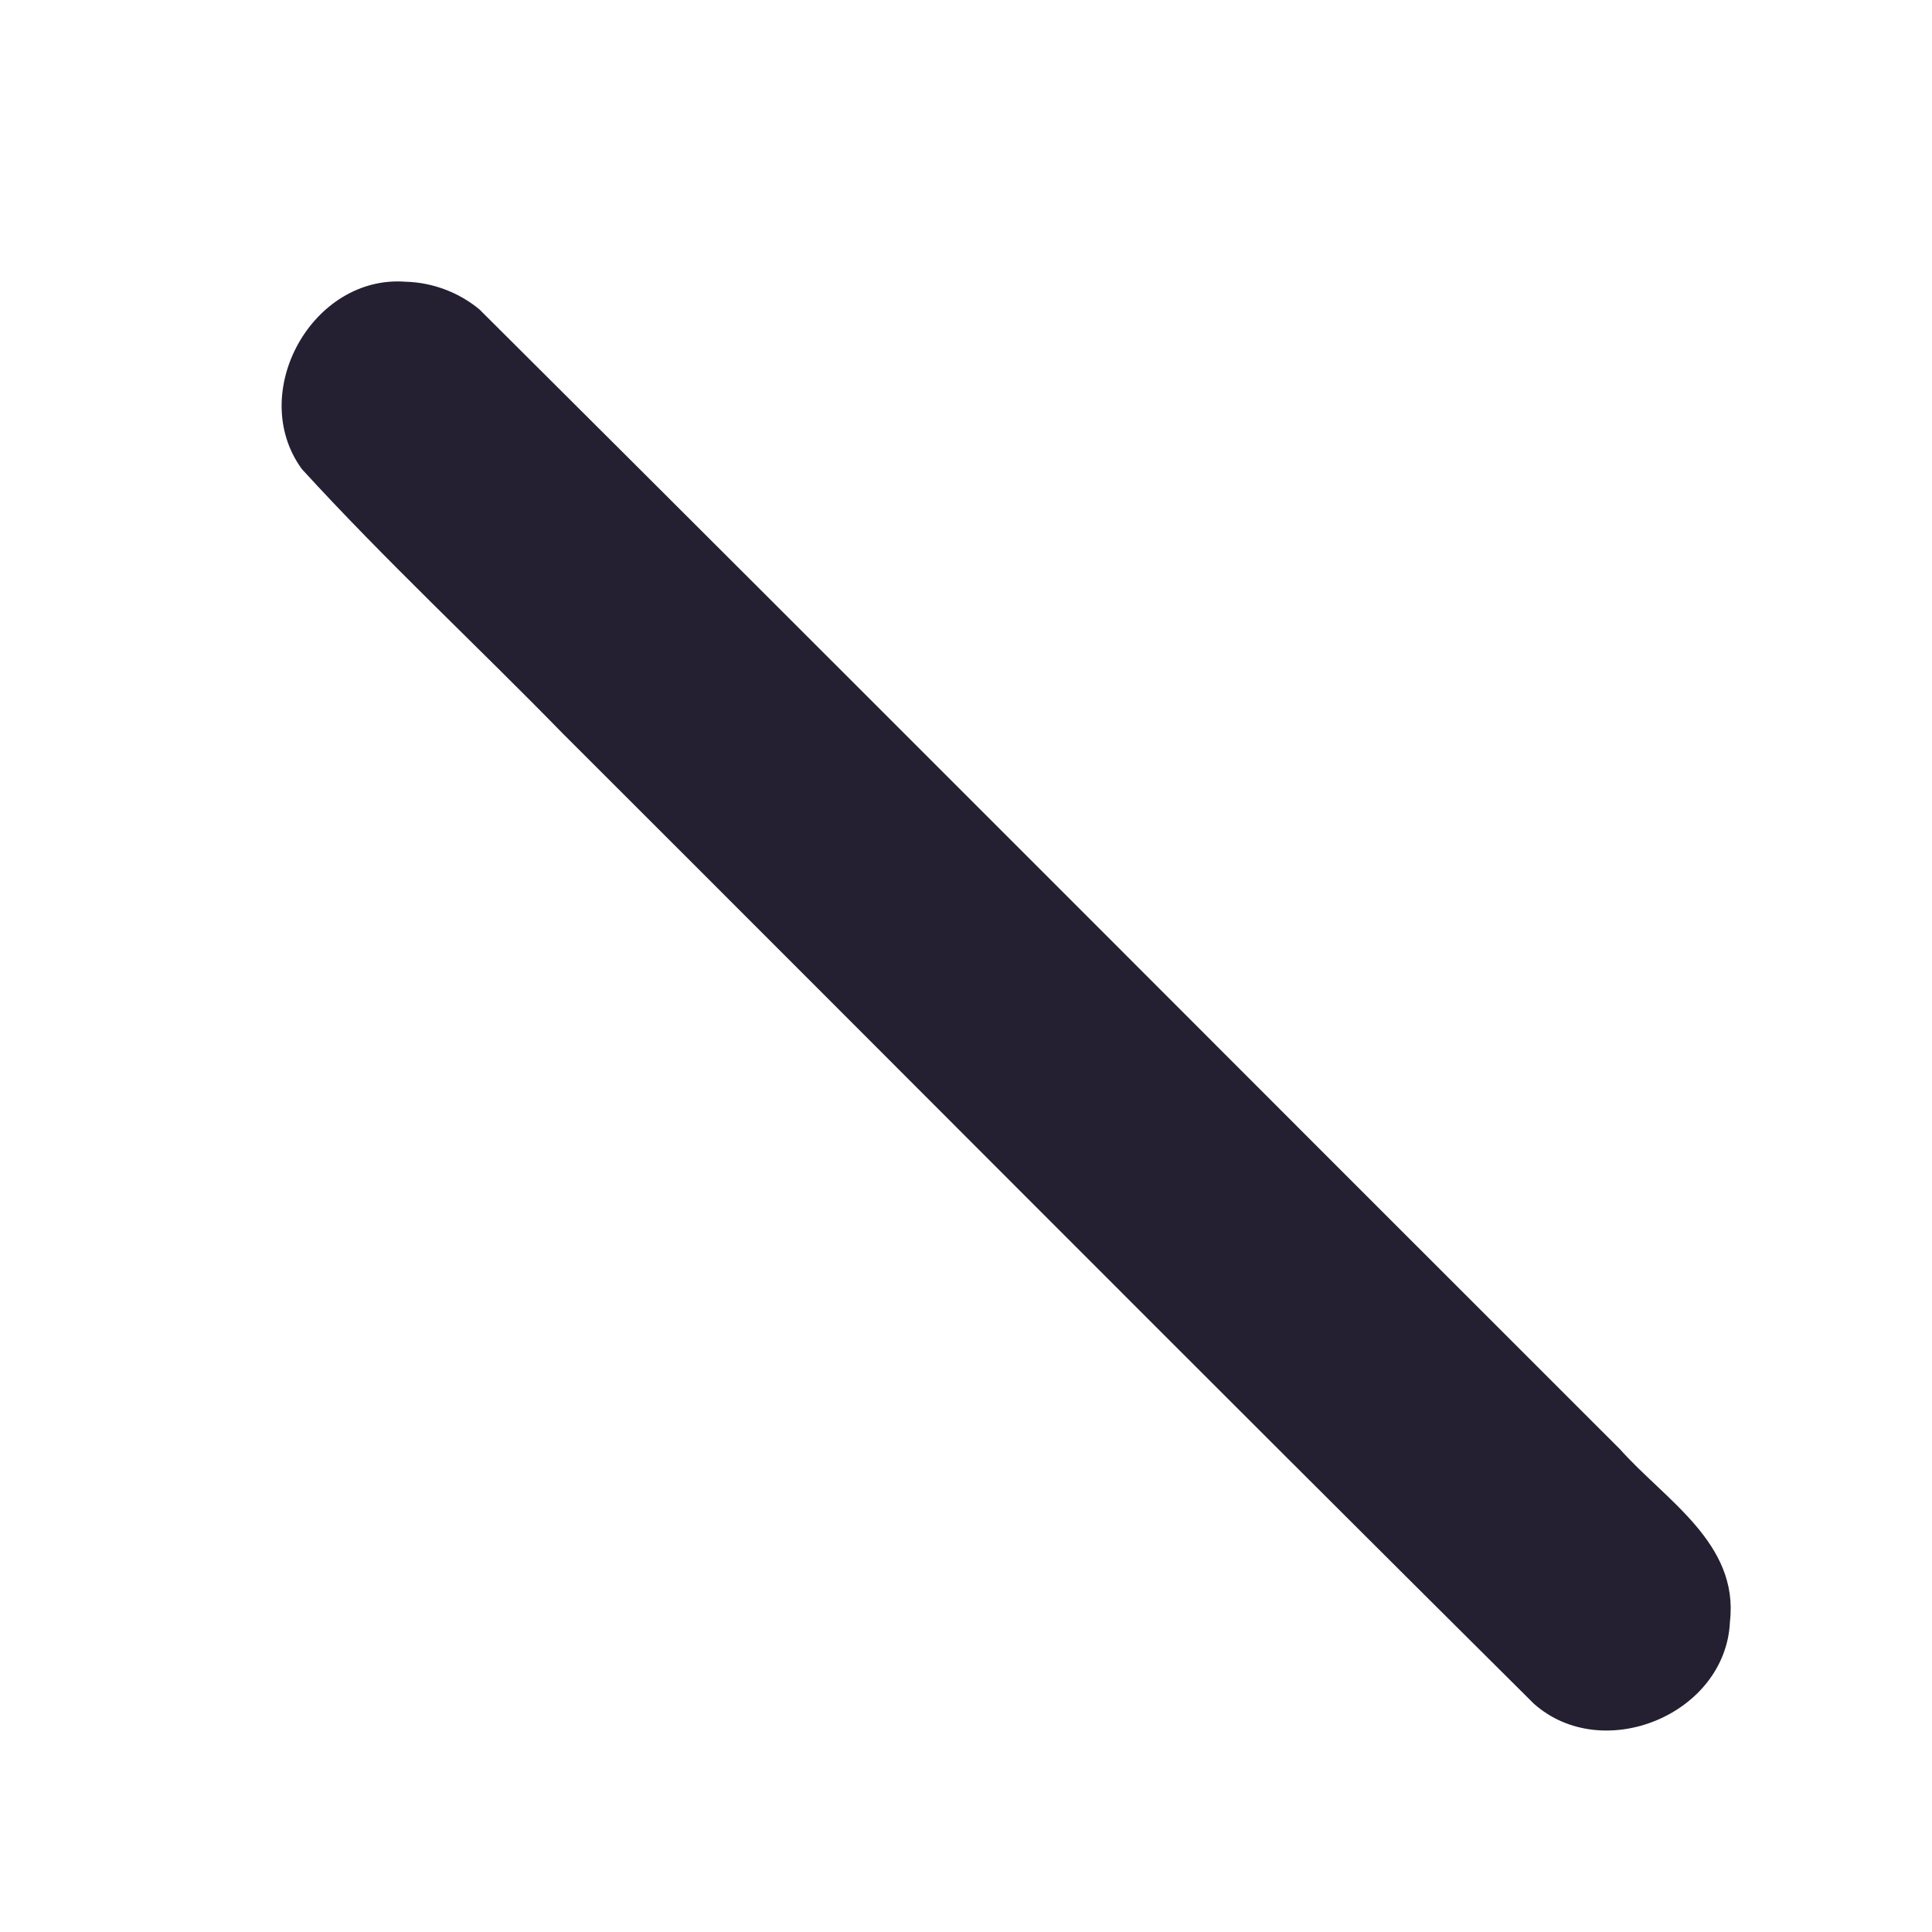
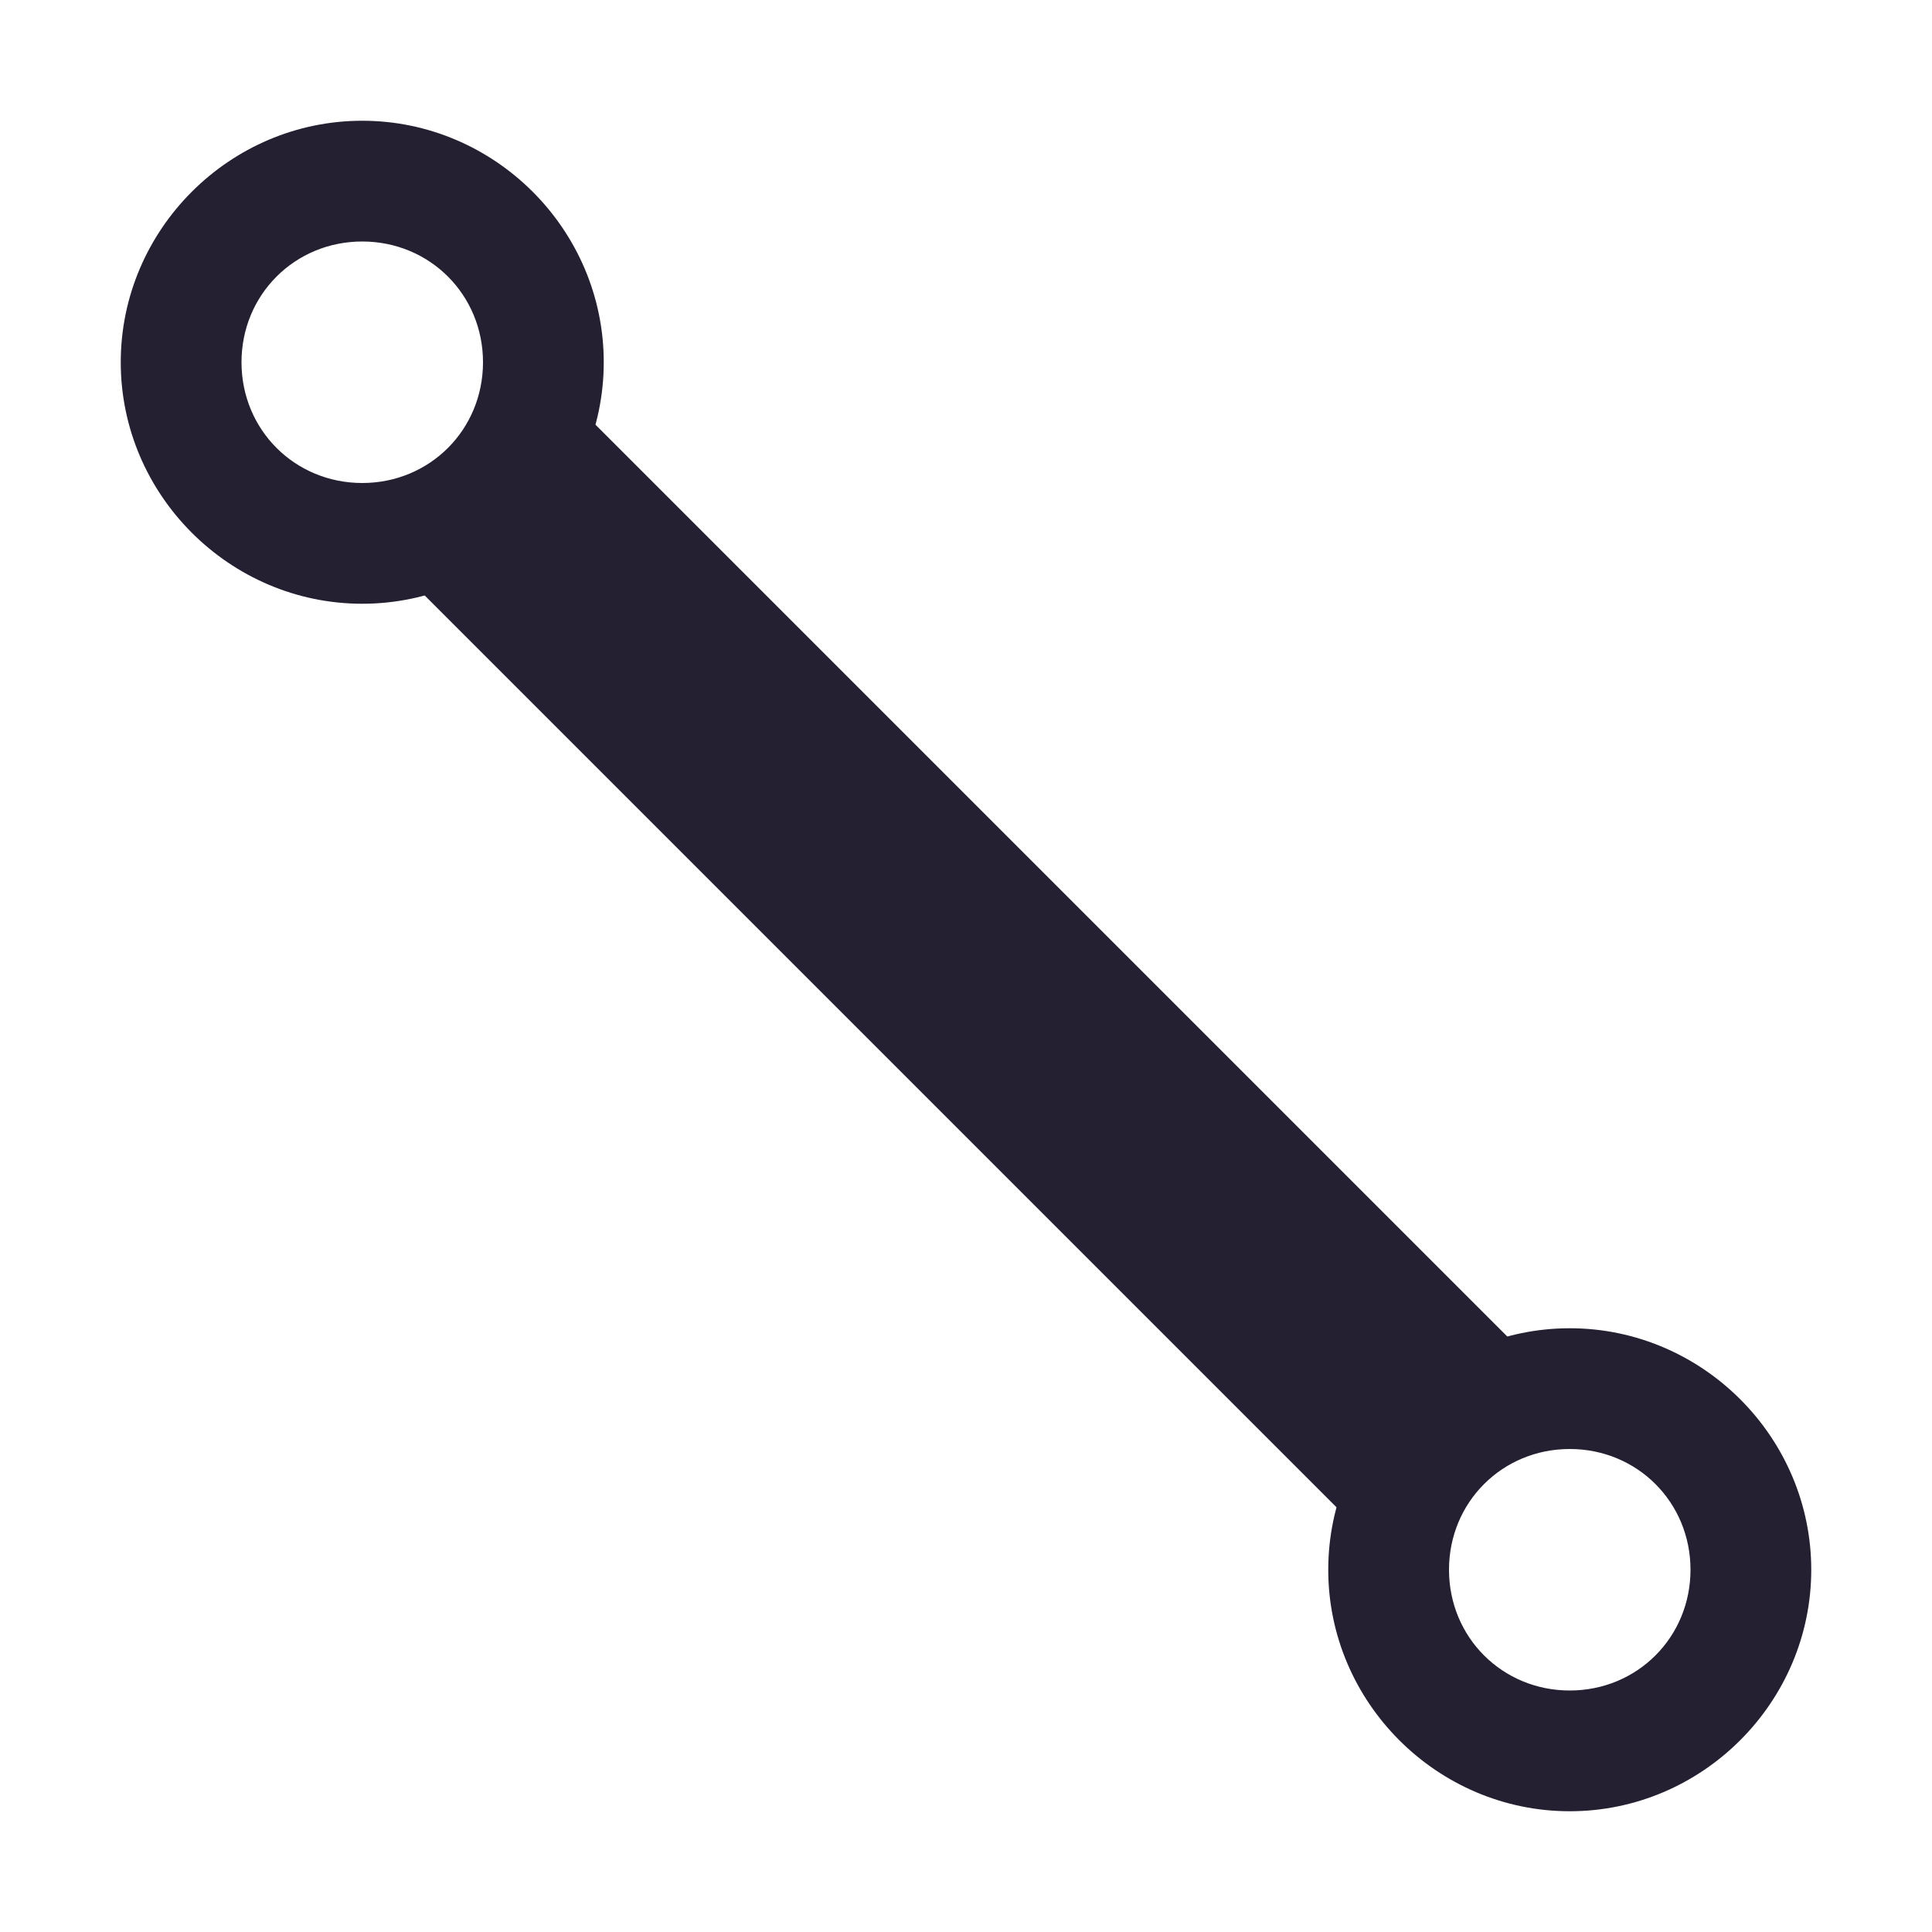
- <svg xmlns="http://www.w3.org/2000/svg" height="24" width="24" version="1.1" id="svg4">
+ <svg xmlns="http://www.w3.org/2000/svg" height="16" width="16" version="1.1" id="svg4">
  <defs id="defs8">
-     <marker style="overflow:visible;" id="Legs" refX="0.0" refY="0.0" orient="auto">
+     <marker style="overflow:visible" id="Legs" refX="0" refY="0" orient="auto">
      <g transform="scale(-0.7)" id="g1163">
-         <g id="g2032" transform="matrix(-1.836909e-16,-1,-1,1.836909e-16,20.70862,21.31391)">
-           <path style="fill:none;fill-opacity:0.75;fill-rule:evenodd;stroke:#000000;stroke-width:1pt;marker-start:none;marker-end:none;" d="M 21.221,20.675 C 14.311,25.397 18.767,27.282 15.38,34.119" id="path2019" />
-           <path style="fill:none;fill-opacity:0.75;fill-rule:evenodd;stroke:#000000;stroke-width:1pt;marker-start:none;marker-end:none;" d="M 21.398,20.548 C 20.038,28.896 24.934,29.318 25.903,34.373" id="path2026" />
+         <g id="g2032" transform="matrix(0,-1,-1,0,20.70862,21.31391)">
+           <path style="fill:none;fill-opacity:0.75;fill-rule:evenodd;stroke:#000000;stroke-width:1pt;marker-start:none;marker-end:none" d="m 21.221,20.675 c -6.91,4.721 -2.455,6.607 -5.841,13.443" id="path2019" />
+           <path style="fill:none;fill-opacity:0.75;fill-rule:evenodd;stroke:#000000;stroke-width:1pt;marker-start:none;marker-end:none" d="m 21.398,20.548 c -1.361,8.348 3.536,8.77 4.505,13.825" id="path2026" />
        </g>
-         <path style="fill:#030300;fill-rule:evenodd;stroke-width:1pt;marker-end:none;" d="M -14.09,-6.732 L -15.012,-2.688 L -11.049,-3.912 L -14.09,-6.732 z " id="polygon2039" />
-         <path style="fill:#030300;fill-rule:evenodd;stroke-width:1pt;marker-end:none;" d="M -15.216,4.557 L -13.342,8.256 L -11.075,4.784 L -15.216,4.557 z " id="path2041" />
+         <path style="fill:#030300;fill-rule:evenodd;stroke-width:1pt;marker-end:none" d="m -14.09,-6.732 -0.922,4.043 3.963,-1.223 z" id="polygon2039" />
+         <path style="fill:#030300;fill-rule:evenodd;stroke-width:1pt;marker-end:none" d="m -15.216,4.557 1.874,3.7 2.267,-3.473 z" id="path2041" />
      </g>
    </marker>
-     <marker style="overflow:visible;" id="Tail" refX="0.0" refY="0.0" orient="auto">
+     <marker style="overflow:visible" id="Tail" refX="0" refY="0" orient="auto">
      <g transform="scale(-1.2)" id="g1087">
-         <path style="fill:none;fill-rule:evenodd;stroke:#000000;stroke-width:0.8;marker-start:none;marker-end:none;stroke-linecap:round;" d="M -3.805,-3.959 L 0.544,-0.001" id="path1126" />
-         <path style="fill:none;fill-rule:evenodd;stroke:#000000;stroke-width:0.8;marker-start:none;marker-end:none;stroke-linecap:round;" d="M -1.287,-3.959 L 3.062,-0.001" id="path1127" />
-         <path style="fill:none;fill-rule:evenodd;stroke:#000000;stroke-width:0.8;marker-start:none;marker-end:none;stroke-linecap:round;" d="M 1.305,-3.959 L 5.654,-0.001" id="path1956" />
-         <path style="fill:none;fill-rule:evenodd;stroke:#000000;stroke-width:0.8;marker-start:none;marker-end:none;stroke-linecap:round;" d="M -3.805,4.178 L 0.544,0.22" id="path1848" />
-         <path style="fill:none;fill-rule:evenodd;stroke:#000000;stroke-width:0.8;marker-start:none;marker-end:none;stroke-linecap:round;" d="M -1.287,4.178 L 3.062,0.22" id="path1849" />
-         <path style="fill:none;fill-rule:evenodd;stroke:#000000;stroke-width:0.8;marker-start:none;marker-end:none;stroke-linecap:round;" d="M 1.305,4.178 L 5.654,0.22" id="path1850" />
+         <path style="fill:none;fill-rule:evenodd;stroke:#000000;stroke-width:0.8;stroke-linecap:round;marker-start:none;marker-end:none" d="M -3.805,-3.959 0.544,-6.8114835e-4" id="path1126" />
+         <path style="fill:none;fill-rule:evenodd;stroke:#000000;stroke-width:0.8;stroke-linecap:round;marker-start:none;marker-end:none" d="M -1.287,-3.959 3.062,-6.8114835e-4" id="path1127" />
+         <path style="fill:none;fill-rule:evenodd;stroke:#000000;stroke-width:0.8;stroke-linecap:round;marker-start:none;marker-end:none" d="M 1.305,-3.959 5.654,-6.8114835e-4" id="path1956" />
+         <path style="fill:none;fill-rule:evenodd;stroke:#000000;stroke-width:0.8;stroke-linecap:round;marker-start:none;marker-end:none" d="M -3.805,4.178 0.544,0.22" id="path1848" />
+         <path style="fill:none;fill-rule:evenodd;stroke:#000000;stroke-width:0.8;stroke-linecap:round;marker-start:none;marker-end:none" d="M -1.287,4.178 3.062,0.22" id="path1849" />
+         <path style="fill:none;fill-rule:evenodd;stroke:#000000;stroke-width:0.8;stroke-linecap:round;marker-start:none;marker-end:none" d="M 1.305,4.178 5.654,0.22" id="path1850" />
      </g>
    </marker>
-     <marker style="overflow:visible;" id="DistanceOut" refX="0.0" refY="0.0" orient="auto">
-       <g id="g2006" transform="scale(-0.6,0.6) translate(8,0)">
-         <path style="fill-rule:evenodd;stroke:#000000;stroke-width:1.0pt;marker-start:none;" d="M 0.0,0.0 L 5.0,-5.0 L -12.5,0.0 L 5.0,5.0 L 0.0,0.0 z " id="path2007" />
-         <path style="fill:none;fill-opacity:0.75;fill-rule:evenodd;stroke:#000000;stroke-width:1.2pt;marker-start:none;" d="M -14.76,-7 L -14.76,65" id="path2008" />
+     <marker style="overflow:visible" id="DistanceOut" refX="0" refY="0" orient="auto">
+       <g id="g2006" transform="matrix(-0.6,0,0,0.6,-4.8,0)">
+         <path style="fill-rule:evenodd;stroke:#000000;stroke-width:1pt;marker-start:none" d="M 0,0 5,-5 -12.5,0 5,5 Z" id="path2007" />
+         <path style="fill:none;fill-opacity:0.75;fill-rule:evenodd;stroke:#000000;stroke-width:1.2pt;marker-start:none" d="M -14.76,-7 V 65" id="path2008" />
      </g>
    </marker>
-     <marker style="overflow:visible;" id="DistanceIn" refX="0.0" refY="0.0" orient="auto">
-       <g id="g2002" transform="scale(0.6,0.6) translate(8,0)">
-         <path style="fill-rule:evenodd;stroke:#000000;stroke-width:1.0pt;marker-start:none;" d="M 0.0,0.0 L 5.0,-5.0 L -12.5,0.0 L 5.0,5.0 L 0.0,0.0 z " id="path2003" />
-         <path style="fill:none;fill-opacity:0.75;fill-rule:evenodd;stroke:#000000;stroke-width:1.2pt;marker-start:none;" d="M -14.76,-7 L -14.76,65" id="path2004" />
+     <marker style="overflow:visible" id="DistanceIn" refX="0" refY="0" orient="auto">
+       <g id="g2002" transform="matrix(0.6,0,0,0.6,4.8,0)">
+         <path style="fill-rule:evenodd;stroke:#000000;stroke-width:1pt;marker-start:none" d="M 0,0 5,-5 -12.5,0 5,5 Z" id="path2003" />
+         <path style="fill:none;fill-opacity:0.75;fill-rule:evenodd;stroke:#000000;stroke-width:1.2pt;marker-start:none" d="M -14.76,-7 V 65" id="path2004" />
      </g>
    </marker>
-     <marker style="overflow:visible;" id="CurvyCross" refX="0.0" refY="0.0" orient="auto">
+     <marker style="overflow:visible" id="CurvyCross" refX="0" refY="0" orient="auto">
      <g id="g948" transform="scale(0.6)">
-         <path style="fill:none;fill-rule:evenodd;stroke:#000000;stroke-width:1.0pt;marker-start:none;marker-end:none;" d="M 4.625,-5.046 C 1.865,-5.046 -0.375,-2.806 -0.375,-0.046 C -0.375,2.714 1.865,4.954 4.625,4.954" id="path946" />
-         <path style="fill:none;fill-rule:evenodd;stroke:#000000;stroke-width:1.0pt;marker-start:none;marker-end:none;" d="M -5.413,-5.046 C -2.653,-5.046 -0.413,-2.806 -0.413,-0.046 C -0.413,2.714 -2.653,4.954 -5.413,4.954" id="path947" />
+         <path style="fill:none;fill-rule:evenodd;stroke:#000000;stroke-width:1pt;marker-start:none;marker-end:none" d="m 4.625,-5.046 c -2.76,0 -5,2.24 -5,5 0,2.76 2.24,5 5,5" id="path946" />
+         <path style="fill:none;fill-rule:evenodd;stroke:#000000;stroke-width:1pt;marker-start:none;marker-end:none" d="m -5.413,-5.046 c 2.76,0 5,2.24 5,5 0,2.76 -2.24,5 -5,5" id="path947" />
      </g>
    </marker>
-     <marker style="overflow:visible;" id="SemiCircleOut" refX="0.0" refY="0.0" orient="auto">
-       <path transform="scale(0.6) translate(7.125493,0.763446)" style="fill-rule:evenodd;stroke:#000000;stroke-width:1.0pt;marker-start:none;marker-end:none;" d="M -2.5,-0.809 C -2.5,1.951 -4.74,4.191 -7.5,4.191 L -7.5,-5.809 C -4.74,-5.809 -2.5,-3.569 -2.5,-0.809 z " id="path953" />
+     <marker style="overflow:visible" id="SemiCircleOut" refX="0" refY="0" orient="auto">
+       <path transform="matrix(0.6,0,0,0.6,4.275296,0.4580676)" style="fill-rule:evenodd;stroke:#000000;stroke-width:1pt;marker-start:none;marker-end:none" d="m -2.5,-0.809 c 0,2.76 -2.24,5 -5,5 v -10 c 2.76,0 5,2.24 5,5 z" id="path953" />
    </marker>
-     <marker style="overflow:visible;" id="Torso" refX="0.0" refY="0.0" orient="auto">
+     <marker style="overflow:visible" id="Torso" refX="0" refY="0" orient="auto">
      <g transform="scale(0.7)" id="g2045">
-         <path style="fill:none;fill-opacity:0.75;fill-rule:evenodd;stroke:#000000;stroke-width:1.25;marker-start:none;marker-mid:none;marker-end:none;" d="M -4.779,-3.24 C -2.429,-2.874 0.521,-1.302 0.258,0.388 C -0.005,2.078 -2.213,2.618 -4.563,2.252 C -6.913,1.886 -8.521,0.752 -8.258,-0.938 C -7.995,-2.628 -7.13,-3.605 -4.779,-3.24 z " id="path1128" />
-         <path style="fill:none;fill-opacity:0.75;fill-rule:evenodd;stroke:#000000;stroke-width:1pt;marker-end:none;" d="M 4.46,0.089 C -2.556,-4.378 5.225,-3.906 -0.848,-8.72" id="path1909" />
-         <path style="fill:none;fill-opacity:0.75;fill-rule:evenodd;stroke:#000000;stroke-width:1pt;marker-start:none;marker-end:none;" d="M 4.93,0.058 C -1.387,1.749 1.803,5.478 -4.945,7.546" id="path1910" />
-         <rect style="fill-rule:evenodd;stroke-width:1pt;marker-end:none;" id="rect2035" width="2.637" height="2.761" x="-10.392" y="-1.741" transform="matrix(0.527536,-0.849533,0.887668,0.460484,0,0)" />
-         <rect style="fill-rule:evenodd;stroke-width:1pt;marker-end:none;" id="rect2036" width="2.733" height="2.861" x="4.959" y="-7.963" transform="matrix(0.671205,-0.741272,0.790802,0.612072,0,0)" />
-         <path style="fill:#ff0000;fill-opacity:0.75;fill-rule:evenodd;stroke:#000000;stroke-width:1pt;marker-start:none;marker-end:none;" id="path2037" d="m 16.78,-28.685 a 0.607,0.607 0 0 1 -0.607,0.607 0.607,0.607 0 0 1 -0.607,-0.607 0.607,0.607 0 0 1 0.607,-0.607 0.607,0.607 0 0 1 0.607,0.607 z" transform="matrix(6.793608e-17,-1.109517,1.109517,6.793608e-17,25.96648,19.71619)" />
-         <path style="fill:#ff0000;fill-opacity:0.75;fill-rule:evenodd;stroke:#000000;stroke-width:1pt;marker-start:none;marker-end:none;" id="path2038" d="m 16.78,-28.685 a 0.607,0.607 0 0 1 -0.607,0.607 0.607,0.607 0 0 1 -0.607,-0.607 0.607,0.607 0 0 1 0.607,-0.607 0.607,0.607 0 0 1 0.607,0.607 z" transform="matrix(6.793608e-17,-1.109517,1.109517,6.793608e-17,26.8245,16.99126)" />
+         <path style="fill:none;fill-opacity:0.75;fill-rule:evenodd;stroke:#000000;stroke-width:1.25;marker-start:none;marker-mid:none;marker-end:none" d="m -4.779,-3.24 c 2.35,0.366 5.3,1.938 5.037,3.627 C -0.005,2.078 -2.213,2.618 -4.563,2.252 -6.913,1.886 -8.521,0.752 -8.258,-0.938 -7.995,-2.628 -7.13,-3.605 -4.779,-3.24 Z" id="path1128" />
+         <path style="fill:none;fill-opacity:0.75;fill-rule:evenodd;stroke:#000000;stroke-width:1pt;marker-end:none" d="M 4.46,0.089 C -2.556,-4.378 5.225,-3.906 -0.848,-8.72" id="path1909" />
+         <path style="fill:none;fill-opacity:0.75;fill-rule:evenodd;stroke:#000000;stroke-width:1pt;marker-start:none;marker-end:none" d="M 4.93,0.058 C -1.387,1.749 1.803,5.478 -4.945,7.546" id="path1910" />
+         <rect style="fill-rule:evenodd;stroke-width:1pt;marker-end:none" id="rect2035" width="2.637" height="2.761" x="-10.392" y="-1.741" transform="matrix(0.527536,-0.849533,0.887668,0.460484,0,0)" />
+         <rect style="fill-rule:evenodd;stroke-width:1pt;marker-end:none" id="rect2036" width="2.733" height="2.861" x="4.959" y="-7.963" transform="matrix(0.671205,-0.741272,0.790802,0.612072,0,0)" />
+         <circle style="fill:#ff0000;fill-opacity:0.75;fill-rule:evenodd;stroke:#000000;stroke-width:1pt;marker-start:none;marker-end:none" id="path2037" transform="matrix(0,-1.109517,1.109517,0,25.96648,19.71619)" cx="16.173" cy="-28.685" r="0.607" />
+         <circle style="fill:#ff0000;fill-opacity:0.75;fill-rule:evenodd;stroke:#000000;stroke-width:1pt;marker-start:none;marker-end:none" id="path2038" transform="matrix(0,-1.109517,1.109517,0,26.8245,16.99126)" cx="16.173" cy="-28.685" r="0.607" />
      </g>
    </marker>
-     <marker style="overflow:visible;" id="CurveIn" refX="0.0" refY="0.0" orient="auto">
-       <path transform="scale(0.6)" style="fill-rule:evenodd;stroke:#000000;stroke-width:1.0pt;marker-start:none;marker-end:none;fill:none;" d="M 4.625,-5.046 C 1.865,-5.046 -0.375,-2.806 -0.375,-0.046 C -0.375,2.714 1.865,4.954 4.625,4.954" id="path942" />
+     <marker style="overflow:visible" id="CurveIn" refX="0" refY="0" orient="auto">
+       <path transform="scale(0.6)" style="fill:none;fill-rule:evenodd;stroke:#000000;stroke-width:1pt;marker-start:none;marker-end:none" d="m 4.625,-5.046 c -2.76,0 -5,2.24 -5,5 0,2.76 2.24,5 5,5" id="path942" />
    </marker>
-     <marker style="overflow:visible;" id="TriangleOutM" refX="0.0" refY="0.0" orient="auto">
-       <path transform="scale(0.4)" style="fill-rule:evenodd;stroke:#000000;stroke-width:1.0pt;marker-start:none;" d="M 5.77,0.0 L -2.88,5.0 L -2.88,-5.0 L 5.77,0.0 z " id="path1562" />
+     <marker style="overflow:visible" id="TriangleOutM" refX="0" refY="0" orient="auto">
+       <path transform="scale(0.4)" style="fill-rule:evenodd;stroke:#000000;stroke-width:1pt;marker-start:none" d="M 5.77,0 -2.88,5 V -5 Z" id="path1562" />
    </marker>
-     <marker style="overflow:visible;" id="DiamondS" refX="0.0" refY="0.0" orient="auto">
-       <path transform="scale(0.2)" style="fill-rule:evenodd;stroke:#000000;stroke-width:1.0pt;marker-start:none;" d="M -2.1579186e-005,-7.071 L -7.071,-8.9383918e-006 L -2.1579186e-005,7.071 L 7.071,-8.9383918e-006 L -2.1579186e-005,-7.071 z " id="path840" />
+     <marker style="overflow:visible" id="DiamondS" refX="0" refY="0" orient="auto">
+       <path transform="scale(0.2)" style="fill-rule:evenodd;stroke:#000000;stroke-width:1pt;marker-start:none" d="M -2.1579186e-5,-7.071 -7.071,-8.9383918e-6 -2.1579186e-5,7.071 7.071,-8.9383918e-6 Z" id="path840" />
    </marker>
-     <marker style="overflow:visible;" id="TriangleOutL" refX="0.0" refY="0.0" orient="auto">
-       <path transform="scale(0.8)" style="fill-rule:evenodd;stroke:#000000;stroke-width:1.0pt;marker-start:none;" d="M 5.77,0.0 L -2.88,5.0 L -2.88,-5.0 L 5.77,0.0 z " id="path1564" />
+     <marker style="overflow:visible" id="TriangleOutL" refX="0" refY="0" orient="auto">
+       <path transform="scale(0.8)" style="fill-rule:evenodd;stroke:#000000;stroke-width:1pt;marker-start:none" d="M 5.77,0 -2.88,5 V -5 Z" id="path1564" />
    </marker>
-     <marker style="overflow:visible;" id="SemiCircleIn" refX="0.0" refY="0.0" orient="auto">
-       <path transform="scale(0.6)" style="fill-rule:evenodd;stroke:#000000;stroke-width:1.0pt;marker-start:none;marker-end:none;" d="M -0.375,-0.046 C -0.375,2.714 1.865,4.954 4.625,4.954 L 4.625,-5.046 C 1.865,-5.046 -0.375,-2.806 -0.375,-0.046 z " id="path941" />
+     <marker style="overflow:visible" id="SemiCircleIn" refX="0" refY="0" orient="auto">
+       <path transform="scale(0.6)" style="fill-rule:evenodd;stroke:#000000;stroke-width:1pt;marker-start:none;marker-end:none" d="m -0.375,-0.046 c 0,2.76 2.24,5 5,5 v -10 c -2.76,0 -5,2.24 -5,5 z" id="path941" />
    </marker>
-     <marker style="overflow:visible;" id="TriangleInL" refX="0.0" refY="0.0" orient="auto">
-       <path transform="scale(-0.8)" style="fill-rule:evenodd;stroke:#000000;stroke-width:1.0pt;marker-start:none;" d="M 5.77,0.0 L -2.88,5.0 L -2.88,-5.0 L 5.77,0.0 z " id="path1570" />
+     <marker style="overflow:visible" id="TriangleInL" refX="0" refY="0" orient="auto">
+       <path transform="scale(-0.8)" style="fill-rule:evenodd;stroke:#000000;stroke-width:1pt;marker-start:none" d="M 5.77,0 -2.88,5 V -5 Z" id="path1570" />
    </marker>
-     <marker style="overflow:visible;" id="SquareL" refX="0.0" refY="0.0" orient="auto">
-       <path transform="scale(0.8)" style="fill-rule:evenodd;stroke:#000000;stroke-width:1.0pt;marker-start:none;" d="M -5.0,-5.0 L -5.0,5.0 L 5.0,5.0 L 5.0,-5.0 L -5.0,-5.0 z " id="path1582" />
+     <marker style="overflow:visible" id="SquareL" refX="0" refY="0" orient="auto">
+       <path transform="scale(0.8)" style="fill-rule:evenodd;stroke:#000000;stroke-width:1pt;marker-start:none" d="M -5,-5 V 5 H 5 V -5 Z" id="path1582" />
    </marker>
-     <marker style="overflow:visible;" id="Arrow2L" refX="0.0" refY="0.0" orient="auto">
-       <path transform="scale(1.1) translate(-5,0)" d="M 8.719,4.034 L -2.207,0.016 L 8.719,-4.002 C 6.973,-1.63 6.983,1.616 8.719,4.034 z " style="font-size:12.0;fill-rule:evenodd;stroke-width:0.625;stroke-linejoin:round;" id="path1610" />
+     <marker style="overflow:visible" id="Arrow2L" refX="0" refY="0" orient="auto">
+       <path transform="matrix(1.1,0,0,1.1,-5.5,0)" d="M 8.719,4.034 -2.207,0.016 8.719,-4.002 c -1.745,2.372 -1.735,5.617 -6e-7,8.035 z" style="font-size:12px;fill-rule:evenodd;stroke-width:0.625;stroke-linejoin:round" id="path1610" />
    </marker>
-     <marker style="overflow:visible;" id="DistanceLeft" refX="0.0" refY="0.0" orient="auto">
-       <g id="g987" transform="scale(0.6,0.6) translate(8,0)">
-         <path style="fill-rule:evenodd;stroke:#000000;stroke-width:1.0pt;marker-start:none;" d="M 0.0,0.0 L 5.0,-5.0 L -12.5,0.0 L 5.0,5.0 L 0.0,0.0 z " id="path974" />
-         <path style="fill:none;fill-opacity:0.75;fill-rule:evenodd;stroke:#000000;stroke-width:1.2pt;marker-start:none;" d="M -14.76,-7 L -14.76,65" id="path976" />
+     <marker style="overflow:visible" id="DistanceLeft" refX="0" refY="0" orient="auto">
+       <g id="g987" transform="matrix(0.6,0,0,0.6,4.8,0)">
+         <path style="fill-rule:evenodd;stroke:#000000;stroke-width:1pt;marker-start:none" d="M 0,0 5,-5 -12.5,0 5,5 Z" id="path974" />
+         <path style="fill:none;fill-opacity:0.75;fill-rule:evenodd;stroke:#000000;stroke-width:1.2pt;marker-start:none" d="M -14.76,-7 V 65" id="path976" />
      </g>
    </marker>
-     <marker style="overflow:visible;" id="Arrow1S" refX="0.0" refY="0.0" orient="auto">
-       <path transform="scale(0.2)" style="fill-rule:evenodd;stroke:#000000;stroke-width:1.0pt;marker-start:none;" d="M 0.0,0.0 L 5.0,-5.0 L -12.5,0.0 L 5.0,5.0 L 0.0,0.0 z " id="path983" />
+     <marker style="overflow:visible" id="Arrow1S" refX="0" refY="0" orient="auto">
+       <path transform="scale(0.2)" style="fill-rule:evenodd;stroke:#000000;stroke-width:1pt;marker-start:none" d="M 0,0 5,-5 -12.5,0 5,5 Z" id="path983" />
    </marker>
-     <marker style="overflow:visible;" id="DiamondL" refX="0.0" refY="0.0" orient="auto">
-       <path transform="scale(0.8)" style="fill-rule:evenodd;stroke:#000000;stroke-width:1.0pt;marker-start:none;" d="M -2.1579186e-005,-7.071 L -7.071,-8.9383918e-006 L -2.1579186e-005,7.071 L 7.071,-8.9383918e-006 L -2.1579186e-005,-7.071 z " id="path1576" />
+     <marker style="overflow:visible" id="DiamondL" refX="0" refY="0" orient="auto">
+       <path transform="scale(0.8)" style="fill-rule:evenodd;stroke:#000000;stroke-width:1pt;marker-start:none" d="M -2.1579186e-5,-7.071 -7.071,-8.9383918e-6 -2.1579186e-5,7.071 7.071,-8.9383918e-6 Z" id="path1576" />
    </marker>
-     <marker style="overflow:visible;" id="StopM" refX="0.0" refY="0.0" orient="auto">
-       <path transform="scale(0.4)" style="fill:none;fill-opacity:0.75;fill-rule:evenodd;stroke:#000000;stroke-width:1.0pt;" d="M 0.0,5.65 L 0.0,-5.65" id="path1556" />
+     <marker style="overflow:visible" id="StopM" refX="0" refY="0" orient="auto">
+       <path transform="scale(0.4)" style="fill:none;fill-opacity:0.75;fill-rule:evenodd;stroke:#000000;stroke-width:1pt" d="M 0,5.65 V -5.65" id="path1556" />
    </marker>
-     <marker style="overflow:visible;" id="Club" refX="0.0" refY="0.0" orient="auto">
-       <path transform="scale(0.6)" style="fill-rule:evenodd;stroke:#000000;stroke-width:0.746pt;marker-start:none;" d="M -1.597,-7.098 C -3.486,-7.098 -5.024,-5.561 -5.024,-3.671 C -5.024,-3.015 -4.785,-2.444 -4.464,-1.923 C -4.503,-1.891 -4.544,-1.865 -4.581,-1.83 C -5.203,-2.685 -6.17,-3.275 -7.308,-3.275 C -9.197,-3.275 -10.734,-1.738 -10.734,0.151 C -10.734,2.04 -9.197,3.578 -7.308,3.578 C -6.314,3.578 -5.439,3.136 -4.814,2.459 C -4.938,2.814 -5.024,3.18 -5.024,3.578 C -5.024,5.467 -3.486,7.004 -1.597,7.004 C 0.292,7.004 1.829,5.467 1.829,3.578 C 1.829,2.784 1.514,2.084 1.06,1.503 C 2.415,1.766 3.772,2.297 4.766,3.834 C 4.028,3.096 3.554,1.753 3.554,-0.059 L 2.925,-0.105 L 3.507,-0.128 C 3.507,-1.94 3.958,-3.283 4.696,-4.021 C 3.737,-2.539 2.439,-1.995 1.13,-1.713 C 1.534,-2.275 1.829,-2.927 1.829,-3.671 C 1.829,-5.561 0.292,-7.098 -1.597,-7.098 z " id="path1015" />
+     <marker style="overflow:visible" id="Club" refX="0" refY="0" orient="auto">
+       <path transform="scale(0.6)" style="fill-rule:evenodd;stroke:#000000;stroke-width:0.746pt;marker-start:none" d="m -1.597,-7.098 c -1.889,0 -3.426,1.537 -3.426,3.426 0,0.657 0.238,1.227 0.559,1.748 -0.039,0.032 -0.08,0.058 -0.117,0.093 -0.622,-0.855 -1.589,-1.445 -2.727,-1.445 -1.889,-1e-7 -3.426,1.537 -3.426,3.426 0,1.889 1.537,3.426 3.426,3.426 0.993,0 1.869,-0.442 2.494,-1.119 -0.125,0.355 -0.21,0.721 -0.21,1.119 0,1.889 1.537,3.426 3.426,3.426 1.889,0 3.426,-1.537 3.426,-3.426 0,-0.793 -0.316,-1.494 -0.769,-2.074 C 2.415,1.766 3.772,2.297 4.766,3.834 4.028,3.096 3.554,1.753 3.554,-0.059 l -0.629,-0.047 0.583,-0.023 c 0,-1.812 0.451,-3.154 1.189,-3.893 -0.959,1.482 -2.257,2.026 -3.566,2.308 0.404,-0.562 0.699,-1.213 0.699,-1.958 0,-1.889 -1.537,-3.426 -3.426,-3.426 z" id="path1015" />
    </marker>
-     <marker style="overflow:visible;" id="StopL" refX="0.0" refY="0.0" orient="auto">
-       <path transform="scale(0.8)" style="fill:none;fill-opacity:0.75;fill-rule:evenodd;stroke:#000000;stroke-width:1.0pt;" d="M 0.0,5.65 L 0.0,-5.65" id="path1558" />
+     <marker style="overflow:visible" id="StopL" refX="0" refY="0" orient="auto">
+       <path transform="scale(0.8)" style="fill:none;fill-opacity:0.75;fill-rule:evenodd;stroke:#000000;stroke-width:1pt" d="M 0,5.65 V -5.65" id="path1558" />
    </marker>
-     <marker style="overflow:visible;" id="Dot_m" refX="0.0" refY="0.0" orient="auto">
-       <path transform="scale(0.4) translate(7.125493, 1)" style="fill-rule:evenodd;stroke:#000000;stroke-width:1.0pt;marker-start:none;marker-end:none;" d="M -2.5,-1.0 C -2.5,1.76 -4.74,4.0 -7.5,4.0 C -10.26,4.0 -12.5,1.76 -12.5,-1.0 C -12.5,-3.76 -10.26,-6.0 -7.5,-6.0 C -4.74,-6.0 -2.5,-3.76 -2.5,-1.0 z " id="path39" />
+     <marker style="overflow:visible" id="Dot_m" refX="0" refY="0" orient="auto">
+       <path transform="matrix(0.4,0,0,0.4,2.850197,0.4)" style="fill-rule:evenodd;stroke:#000000;stroke-width:1pt;marker-start:none;marker-end:none" d="m -2.5,-1 c 0,2.76 -2.24,5 -5,5 -2.76,0 -5,-2.24 -5,-5 0,-2.76 2.24,-5 5,-5 2.76,0 5,2.24 5,5 z" id="path39" />
    </marker>
-     <marker style="overflow:visible;" id="Dot_l" refX="0.0" refY="0.0" orient="auto">
-       <path transform="scale(0.8) translate(7.125493, 1)" style="fill-rule:evenodd;stroke:#000000;stroke-width:1.0pt;marker-start:none;marker-end:none;" d="M -2.5,-1.0 C -2.5,1.76 -4.74,4.0 -7.5,4.0 C -10.26,4.0 -12.5,1.76 -12.5,-1.0 C -12.5,-3.76 -10.26,-6.0 -7.5,-6.0 C -4.74,-6.0 -2.5,-3.76 -2.5,-1.0 z " id="path41" />
+     <marker style="overflow:visible" id="Dot_l" refX="0" refY="0" orient="auto">
+       <path transform="matrix(0.8,0,0,0.8,5.700394,0.8)" style="fill-rule:evenodd;stroke:#000000;stroke-width:1pt;marker-start:none;marker-end:none" d="m -2.5,-1 c 0,2.76 -2.24,5 -5,5 -2.76,0 -5,-2.24 -5,-5 0,-2.76 2.24,-5 5,-5 2.76,0 5,2.24 5,5 z" id="path41" />
    </marker>
-     <marker style="overflow:visible;" id="Scissors" refX="0.0" refY="0.0" orient="auto">
-       <path d="M 9.09,-3.606 C 8.12,-4.777 6.37,-4.736 5.062,-4.233 L -3.15,-1.155 C -5.538,-2.462 -7.898,-2.087 -7.898,-2.724 C -7.898,-3.221 -7.442,-3.112 -7.51,-4.407 C -7.576,-5.65 -8.874,-6.57 -10.1,-6.488 C -11.328,-6.496 -12.6,-5.555 -12.611,-4.258 C -12.702,-2.952 -11.604,-1.739 -10.304,-1.653 C -8.782,-1.427 -6.086,-2.349 -4.821,-0.082 C -5.763,1.656 -7.435,1.661 -8.947,1.574 C -10.201,1.501 -11.709,1.861 -12.307,3.095 C -12.886,4.277 -12.318,5.959 -10.99,6.321 C -9.65,6.813 -7.81,6.191 -7.491,4.65 C -7.245,3.462 -8.086,2.904 -7.764,2.473 C -7.52,2.148 -5.973,2.336 -3.216,1.098 L 5.676,4.233 C 6.8,4.547 8.173,4.536 9.168,3.431 L -0.052,-0.054 L 9.09,-3.606 z M -9.218,-5.507 C -7.923,-4.784 -8.029,-2.823 -9.374,-2.443 C -10.591,-2.02 -12.145,-3.202 -11.758,-4.521 C -11.53,-5.603 -10.104,-6.001 -9.218,-5.507 z M -9.162,2.511 C -7.811,3.01 -8.04,5.295 -9.414,5.602 C -10.325,5.919 -11.627,5.464 -11.72,4.39 C -11.897,3.085 -10.363,1.906 -9.162,2.511 z " style="marker-start:none;" id="schere" />
+     <marker style="overflow:visible" id="Scissors" refX="0" refY="0" orient="auto">
+       <path d="M 9.09,-3.606 C 8.12,-4.777 6.37,-4.736 5.062,-4.233 l -8.212,3.078 c -2.388,-1.307 -4.748,-0.933 -4.748,-1.569 0,-0.497 0.457,-0.388 0.388,-1.683 -0.066,-1.243 -1.364,-2.163 -2.59,-2.082 -1.227,-0.007 -2.499,0.933 -2.51,2.23 -0.091,1.306 1.007,2.52 2.307,2.605 1.522,0.227 4.218,-0.696 5.483,1.571 -0.942,1.738 -2.614,1.743 -4.126,1.656 -1.255,-0.072 -2.762,0.287 -3.361,1.521 -0.578,1.182 -0.011,2.865 1.317,3.226 1.34,0.492 3.181,-0.13 3.499,-1.671 0.246,-1.188 -0.595,-1.746 -0.273,-2.177 0.244,-0.325 1.791,-0.137 4.547,-1.375 L 5.676,4.233 C 6.8,4.547 8.173,4.536 9.168,3.431 l -9.22,-3.485 z m -18.308,-1.901 c 1.295,0.723 1.189,2.684 -0.156,3.063 -1.217,0.424 -2.771,-0.759 -2.383,-2.077 0.227,-1.082 1.653,-1.481 2.54,-0.986 z m 0.056,8.017 c 1.351,0.499 1.121,2.784 -0.252,3.092 -0.911,0.316 -2.214,-0.139 -2.306,-1.212 -0.178,-1.305 1.356,-2.484 2.558,-1.879 z" style="marker-start:none" id="schere" />
    </marker>
-     <marker style="overflow:visible;" id="Dot_s" refX="0.0" refY="0.0" orient="auto">
-       <path transform="scale(0.2) translate(7.125493, 1)" style="fill-rule:evenodd;stroke:#000000;stroke-width:1.0pt;marker-start:none;marker-end:none;" d="M -2.5,-1.0 C -2.5,1.76 -4.74,4.0 -7.5,4.0 C -10.26,4.0 -12.5,1.76 -12.5,-1.0 C -12.5,-3.76 -10.26,-6.0 -7.5,-6.0 C -4.74,-6.0 -2.5,-3.76 -2.5,-1.0 z " id="path933" />
+     <marker style="overflow:visible" id="Dot_s" refX="0" refY="0" orient="auto">
+       <path transform="matrix(0.2,0,0,0.2,1.425099,0.2)" style="fill-rule:evenodd;stroke:#000000;stroke-width:1pt;marker-start:none;marker-end:none" d="m -2.5,-1 c 0,2.76 -2.24,5 -5,5 -2.76,0 -5,-2.24 -5,-5 0,-2.76 2.24,-5 5,-5 2.76,0 5,2.24 5,5 z" id="path933" />
    </marker>
-     <marker style="overflow:visible;" id="Arrow2M" refX="0.0" refY="0.0" orient="auto">
-       <path transform="scale(0.6) translate(-5,0)" d="M 8.719,4.034 L -2.207,0.016 L 8.719,-4.002 C 6.973,-1.63 6.983,1.616 8.719,4.034 z " style="font-size:12.0;fill-rule:evenodd;stroke-width:0.625;stroke-linejoin:round;" id="path1608" />
+     <marker style="overflow:visible" id="Arrow2M" refX="0" refY="0" orient="auto">
+       <path transform="matrix(0.6,0,0,0.6,-3,0)" d="M 8.719,4.034 -2.207,0.016 8.719,-4.002 c -1.745,2.372 -1.735,5.617 -6e-7,8.035 z" style="font-size:12px;fill-rule:evenodd;stroke-width:0.625;stroke-linejoin:round" id="path1608" />
    </marker>
-     <marker style="overflow:visible;" id="Arrow1M" refX="0.0" refY="0.0" orient="auto">
-       <path transform="scale(0.4)" style="fill-rule:evenodd;stroke:#000000;stroke-width:1.0pt;marker-start:none;" d="M 0.0,0.0 L 5.0,-5.0 L -12.5,0.0 L 5.0,5.0 L 0.0,0.0 z " id="path1614" />
+     <marker style="overflow:visible" id="Arrow1M" refX="0" refY="0" orient="auto">
+       <path transform="scale(0.4)" style="fill-rule:evenodd;stroke:#000000;stroke-width:1pt;marker-start:none" d="M 0,0 5,-5 -12.5,0 5,5 Z" id="path1614" />
    </marker>
-     <marker style="overflow:visible;" id="Arrow1L" refX="0.0" refY="0.0" orient="auto">
-       <path transform="scale(0.8)" style="fill-rule:evenodd;stroke:#000000;stroke-width:1.0pt;marker-start:none;" d="M 0.0,0.0 L 5.0,-5.0 L -12.5,0.0 L 5.0,5.0 L 0.0,0.0 z " id="path1616" />
+     <marker style="overflow:visible" id="Arrow1L" refX="0" refY="0" orient="auto">
+       <path transform="scale(0.8)" style="fill-rule:evenodd;stroke:#000000;stroke-width:1pt;marker-start:none" d="M 0,0 5,-5 -12.5,0 5,5 Z" id="path1616" />
    </marker>
  </defs>
-   <g id="path1355" style="opacity:1;fill:#241f31;stroke:none;stroke-opacity:1">
-     <g id="path92" style="opacity:1;stroke:none">
-       <path id="path1385" style="color:#000000;font-style:normal;font-variant:normal;font-weight:normal;font-stretch:normal;font-size:medium;line-height:normal;font-family:sans-serif;font-variant-ligatures:normal;font-variant-position:normal;font-variant-caps:normal;font-variant-numeric:normal;font-variant-alternates:normal;font-variant-east-asian:normal;font-feature-settings:normal;font-variation-settings:normal;text-indent:0;text-align:start;text-decoration:none;text-decoration-line:none;text-decoration-style:solid;text-decoration-color:#000000;letter-spacing:normal;word-spacing:normal;text-transform:none;writing-mode:lr-tb;direction:ltr;text-orientation:mixed;dominant-baseline:auto;baseline-shift:baseline;text-anchor:start;white-space:normal;shape-padding:0;shape-margin:0;inline-size:0;clip-rule:nonzero;display:inline;overflow:visible;visibility:visible;isolation:auto;mix-blend-mode:normal;color-interpolation:sRGB;color-interpolation-filters:linearRGB;solid-color:#000000;solid-opacity:1;vector-effect:none;fill:#241f31;fill-opacity:1;fill-rule:nonzero;stroke:none;stroke-width:2;stroke-linecap:round;stroke-linejoin:round;stroke-miterlimit:4;stroke-dasharray:none;stroke-dashoffset:0;stroke-opacity:1;color-rendering:auto;image-rendering:auto;shape-rendering:auto;text-rendering:auto;enable-background:accumulate;stop-color:#000000;stop-opacity:1" d="m 5,5 c 5,5 10,10 15,15" />
-       <path id="path1387" style="color:#000000;font-style:normal;font-variant:normal;font-weight:normal;font-stretch:normal;font-size:medium;line-height:normal;font-family:sans-serif;font-variant-ligatures:normal;font-variant-position:normal;font-variant-caps:normal;font-variant-numeric:normal;font-variant-alternates:normal;font-variant-east-asian:normal;font-feature-settings:normal;font-variation-settings:normal;text-indent:0;text-align:start;text-decoration:none;text-decoration-line:none;text-decoration-style:solid;text-decoration-color:#000000;letter-spacing:normal;word-spacing:normal;text-transform:none;writing-mode:lr-tb;direction:ltr;text-orientation:mixed;dominant-baseline:auto;baseline-shift:baseline;text-anchor:start;white-space:normal;shape-padding:0;shape-margin:0;inline-size:0;clip-rule:nonzero;display:inline;overflow:visible;visibility:visible;isolation:auto;mix-blend-mode:normal;color-interpolation:sRGB;color-interpolation-filters:linearRGB;solid-color:#000000;solid-opacity:1;vector-effect:none;fill:#241f31;fill-opacity:1;fill-rule:nonzero;stroke:none;stroke-linecap:round;stroke-linejoin:round;stroke-miterlimit:4;stroke-dasharray:none;stroke-dashoffset:0;stroke-opacity:1;color-rendering:auto;image-rendering:auto;shape-rendering:auto;text-rendering:auto;enable-background:accumulate;stop-color:#000000;stop-opacity:1" d="M 5.029,4 C 4.161,3.927 3.644,5.125 4.293,5.707 9.314,10.725 14.329,15.75 19.355,20.764 c 0.615,0.578 1.735,0.02 1.643,-0.819 C 20.934,19.278 20.27,18.939 19.879,18.465 15.134,13.723 10.395,8.974 5.645,4.236 5.474,4.091 5.253,4.006 5.029,4 Z" />
-     </g>
-     <g id="path94" style="opacity:1;stroke:none">
-       <path id="path1391" style="color:#000000;font-style:normal;font-variant:normal;font-weight:normal;font-stretch:normal;font-size:medium;line-height:normal;font-family:sans-serif;font-variant-ligatures:normal;font-variant-position:normal;font-variant-caps:normal;font-variant-numeric:normal;font-variant-alternates:normal;font-variant-east-asian:normal;font-feature-settings:normal;font-variation-settings:normal;text-indent:0;text-align:start;text-decoration:none;text-decoration-line:none;text-decoration-style:solid;text-decoration-color:#000000;letter-spacing:normal;word-spacing:normal;text-transform:none;writing-mode:lr-tb;direction:ltr;text-orientation:mixed;dominant-baseline:auto;baseline-shift:baseline;text-anchor:start;white-space:normal;shape-padding:0;shape-margin:0;inline-size:0;clip-rule:nonzero;display:inline;overflow:visible;visibility:visible;isolation:auto;mix-blend-mode:normal;color-interpolation:sRGB;color-interpolation-filters:linearRGB;solid-color:#000000;solid-opacity:1;vector-effect:none;fill:#241f31;fill-opacity:1;fill-rule:nonzero;stroke:none;stroke-width:1;stroke-linecap:round;stroke-linejoin:round;stroke-miterlimit:4;stroke-dasharray:none;stroke-dashoffset:0;stroke-opacity:1;color-rendering:auto;image-rendering:auto;shape-rendering:auto;text-rendering:auto;enable-background:accumulate;stop-color:#000000;stop-opacity:1" d="M 5.029,4 C 4.015,3.933 3.646,5.369 4.473,5.887 9.413,10.827 14.353,15.767 19.293,20.707 c 0.953,1.018 2.438,-0.725 1.306,-1.522 C 15.635,14.221 10.671,9.257 5.707,4.293 5.529,4.114 5.282,4.007 5.029,4 Z" />
-       <path id="path1393" style="color:#000000;font-style:normal;font-variant:normal;font-weight:normal;font-stretch:normal;font-size:medium;line-height:normal;font-family:sans-serif;font-variant-ligatures:normal;font-variant-position:normal;font-variant-caps:normal;font-variant-numeric:normal;font-variant-alternates:normal;font-variant-east-asian:normal;font-feature-settings:normal;font-variation-settings:normal;text-indent:0;text-align:start;text-decoration:none;text-decoration-line:none;text-decoration-style:solid;text-decoration-color:#000000;letter-spacing:normal;word-spacing:normal;text-transform:none;writing-mode:lr-tb;direction:ltr;text-orientation:mixed;dominant-baseline:auto;baseline-shift:baseline;text-anchor:start;white-space:normal;shape-padding:0;shape-margin:0;inline-size:0;clip-rule:nonzero;display:inline;overflow:visible;visibility:visible;isolation:auto;mix-blend-mode:normal;color-interpolation:sRGB;color-interpolation-filters:linearRGB;solid-color:#000000;solid-opacity:1;vector-effect:none;fill:#241f31;fill-opacity:1;fill-rule:nonzero;stroke:none;stroke-linecap:round;stroke-linejoin:round;stroke-miterlimit:4;stroke-dasharray:none;stroke-dashoffset:0;stroke-opacity:1;color-rendering:auto;image-rendering:auto;shape-rendering:auto;text-rendering:auto;enable-background:accumulate;stop-color:#000000;stop-opacity:1" d="M 5.043,3.5 C 3.876,3.409 3.065,4.884 3.749,5.826 4.788,6.963 5.922,8.016 6.999,9.12 11.018,13.132 15.024,17.16 19.053,21.163 c 0.856,0.763 2.387,0.134 2.437,-1.019 0.113,-0.972 -0.802,-1.508 -1.365,-2.14 C 15.4,13.285 10.687,8.554 5.955,3.843 5.7,3.632 5.374,3.509 5.043,3.5 Z m -0.029,1 c 0.512,0.153 0.802,0.675 1.204,1.01 4.712,4.712 9.424,9.424 14.136,14.136 0.55,0.939 -0.775,1.009 -1.103,0.311 C 14.383,15.09 9.515,10.222 4.646,5.354 4.317,5.055 4.576,4.473 5.014,4.5 Z" />
-     </g>
-   </g>
+   <path style="fill:#241f31;fill-opacity:1;fill-rule:nonzero;stroke:none" d="M 1,3 C 1,4.098 1.902,5 3,5 4.098,5 5,4.098 5,3 5,1.902 4.098,1 3,1 1.902,1 1,1.902 1,3 Z M 2,3 C 2,2.441 2.441,2 3,2 3.559,2 4,2.441 4,3 4,3.559 3.559,4 3,4 2.441,4 2,3.559 2,3 Z m 0,0" id="path6" />
+   <path style="fill:#241f31;fill-opacity:1;fill-rule:nonzero;stroke:none" d="m 11,13 c 0,1.098 0.902,2 2,2 1.098,0 2,-0.902 2,-2 0,-1.098 -0.902,-2 -2,-2 -1.098,0 -2,0.902 -2,2 z m 1,0 c 0,-0.559 0.441,-1 1,-1 0.559,0 1,0.441 1,1 0,0.559 -0.441,1 -1,1 -0.559,0 -1,-0.441 -1,-1 z m 0,0" id="path6-3" />
+   <path style="fill:none;stroke:#241f31;stroke-width:2;stroke-linecap:butt;stroke-linejoin:miter;stroke-opacity:1;stroke-miterlimit:4;stroke-dasharray:none" d="m 4,4 8,8 z" id="path1485" />
</svg>
